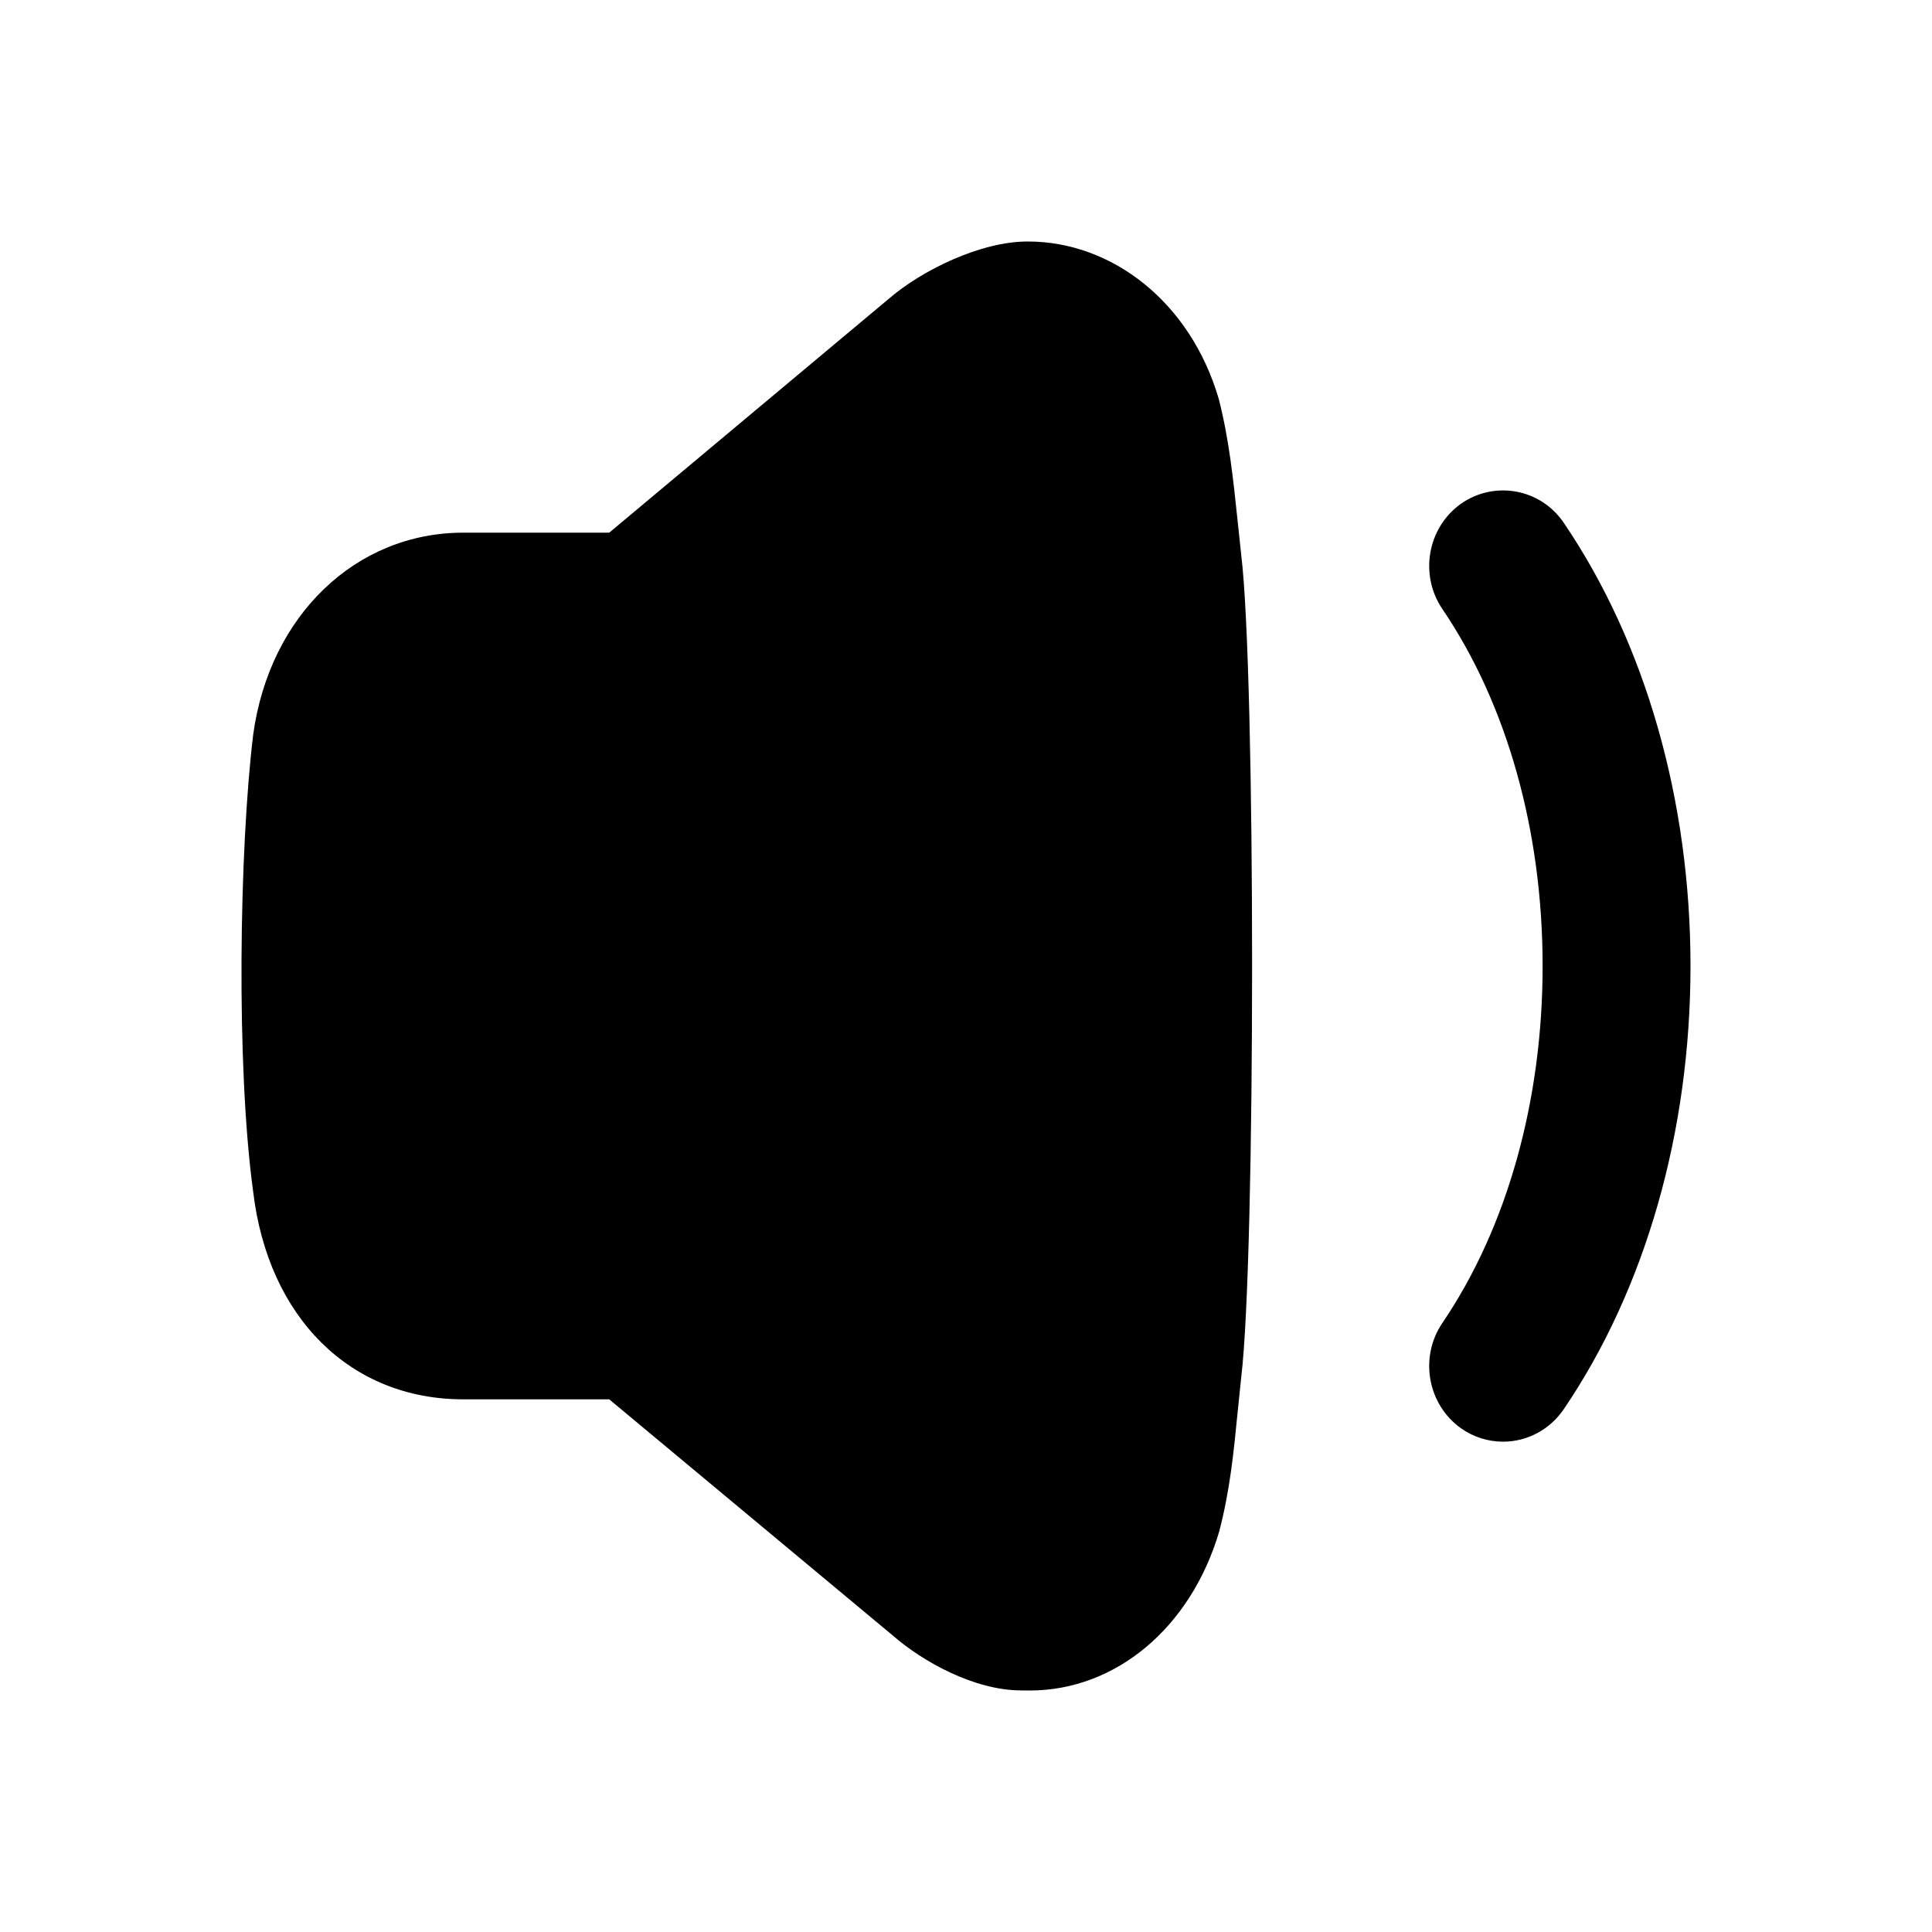
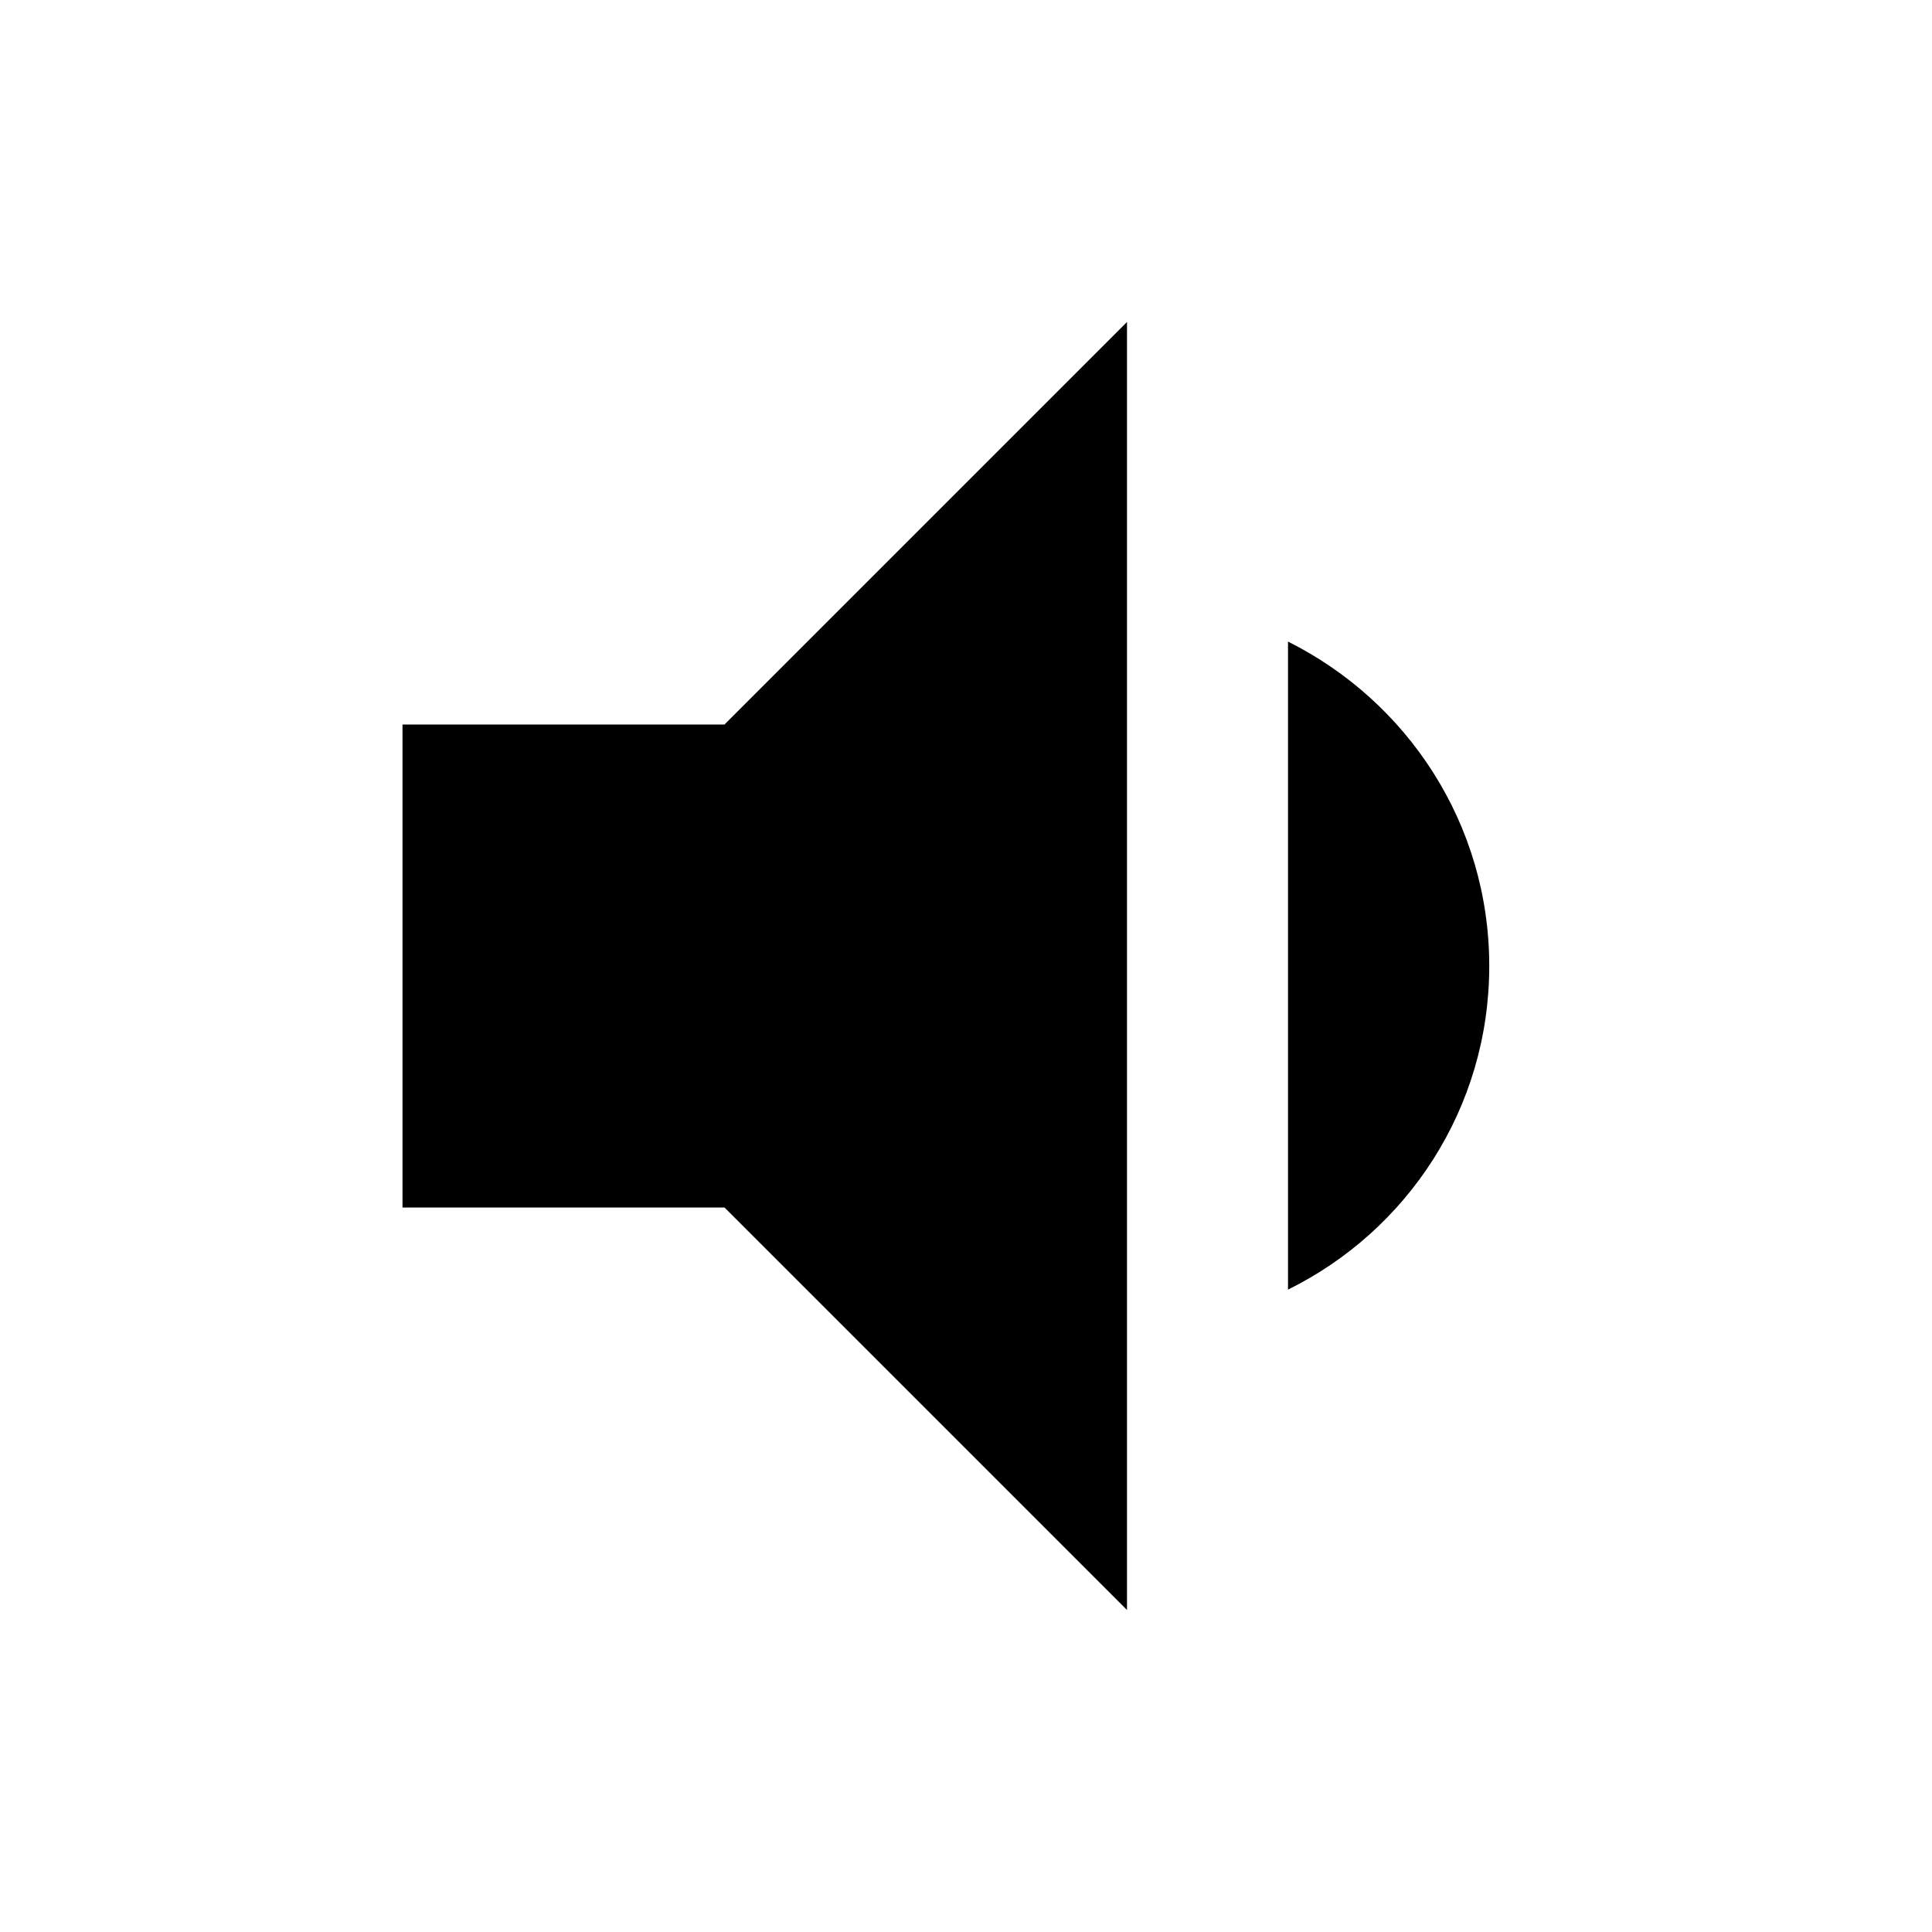
<svg xmlns="http://www.w3.org/2000/svg" width="24" height="24" viewBox="0 0 24 24" fill="none">
-   <g id="Iconly/Bold/Volume Down">
-     <g id="Volume Down">
-       <path id="Volume Down_2" fill-rule="evenodd" clip-rule="evenodd" d="M15.14 4.956C15.269 5.46 15.321 5.964 15.372 6.451L15.419 6.893C15.599 8.369 15.599 15.621 15.419 17.108L15.372 17.567L15.371 17.575C15.326 18.035 15.279 18.511 15.147 19.019C14.795 20.221 13.858 21 12.793 21C12.76 21 12.726 21 12.688 20.999C12.1 20.999 11.461 20.638 11.099 20.324L7.568 17.383H5.755C4.356 17.383 3.331 16.371 3.145 14.804C2.931 13.238 2.973 10.551 3.145 9.127C3.348 7.644 4.421 6.617 5.755 6.617H7.568L11.032 3.719C11.449 3.356 12.186 2.998 12.769 3C13.814 3 14.788 3.752 15.14 4.956ZM18.148 6.258C18.567 5.965 19.14 6.071 19.426 6.495C20.44 7.988 21 9.943 21 12C21 14.057 20.44 16.012 19.426 17.505C19.254 17.758 18.973 17.909 18.672 17.909C18.484 17.909 18.302 17.851 18.148 17.742C17.732 17.445 17.629 16.859 17.918 16.434C18.721 15.251 19.163 13.676 19.163 12C19.163 10.323 18.721 8.749 17.918 7.566C17.629 7.141 17.732 6.555 18.148 6.258Z" fill="black" />
-     </g>
-   </g>
+   <path d="M18.5 12C18.5 10.23 17.48 8.71 16 7.97V16.02C17.48 15.29 18.5 13.77 18.5 12ZM5 9V15H9L14 20V4L9 9H5Z" fill="black" />
</svg>
